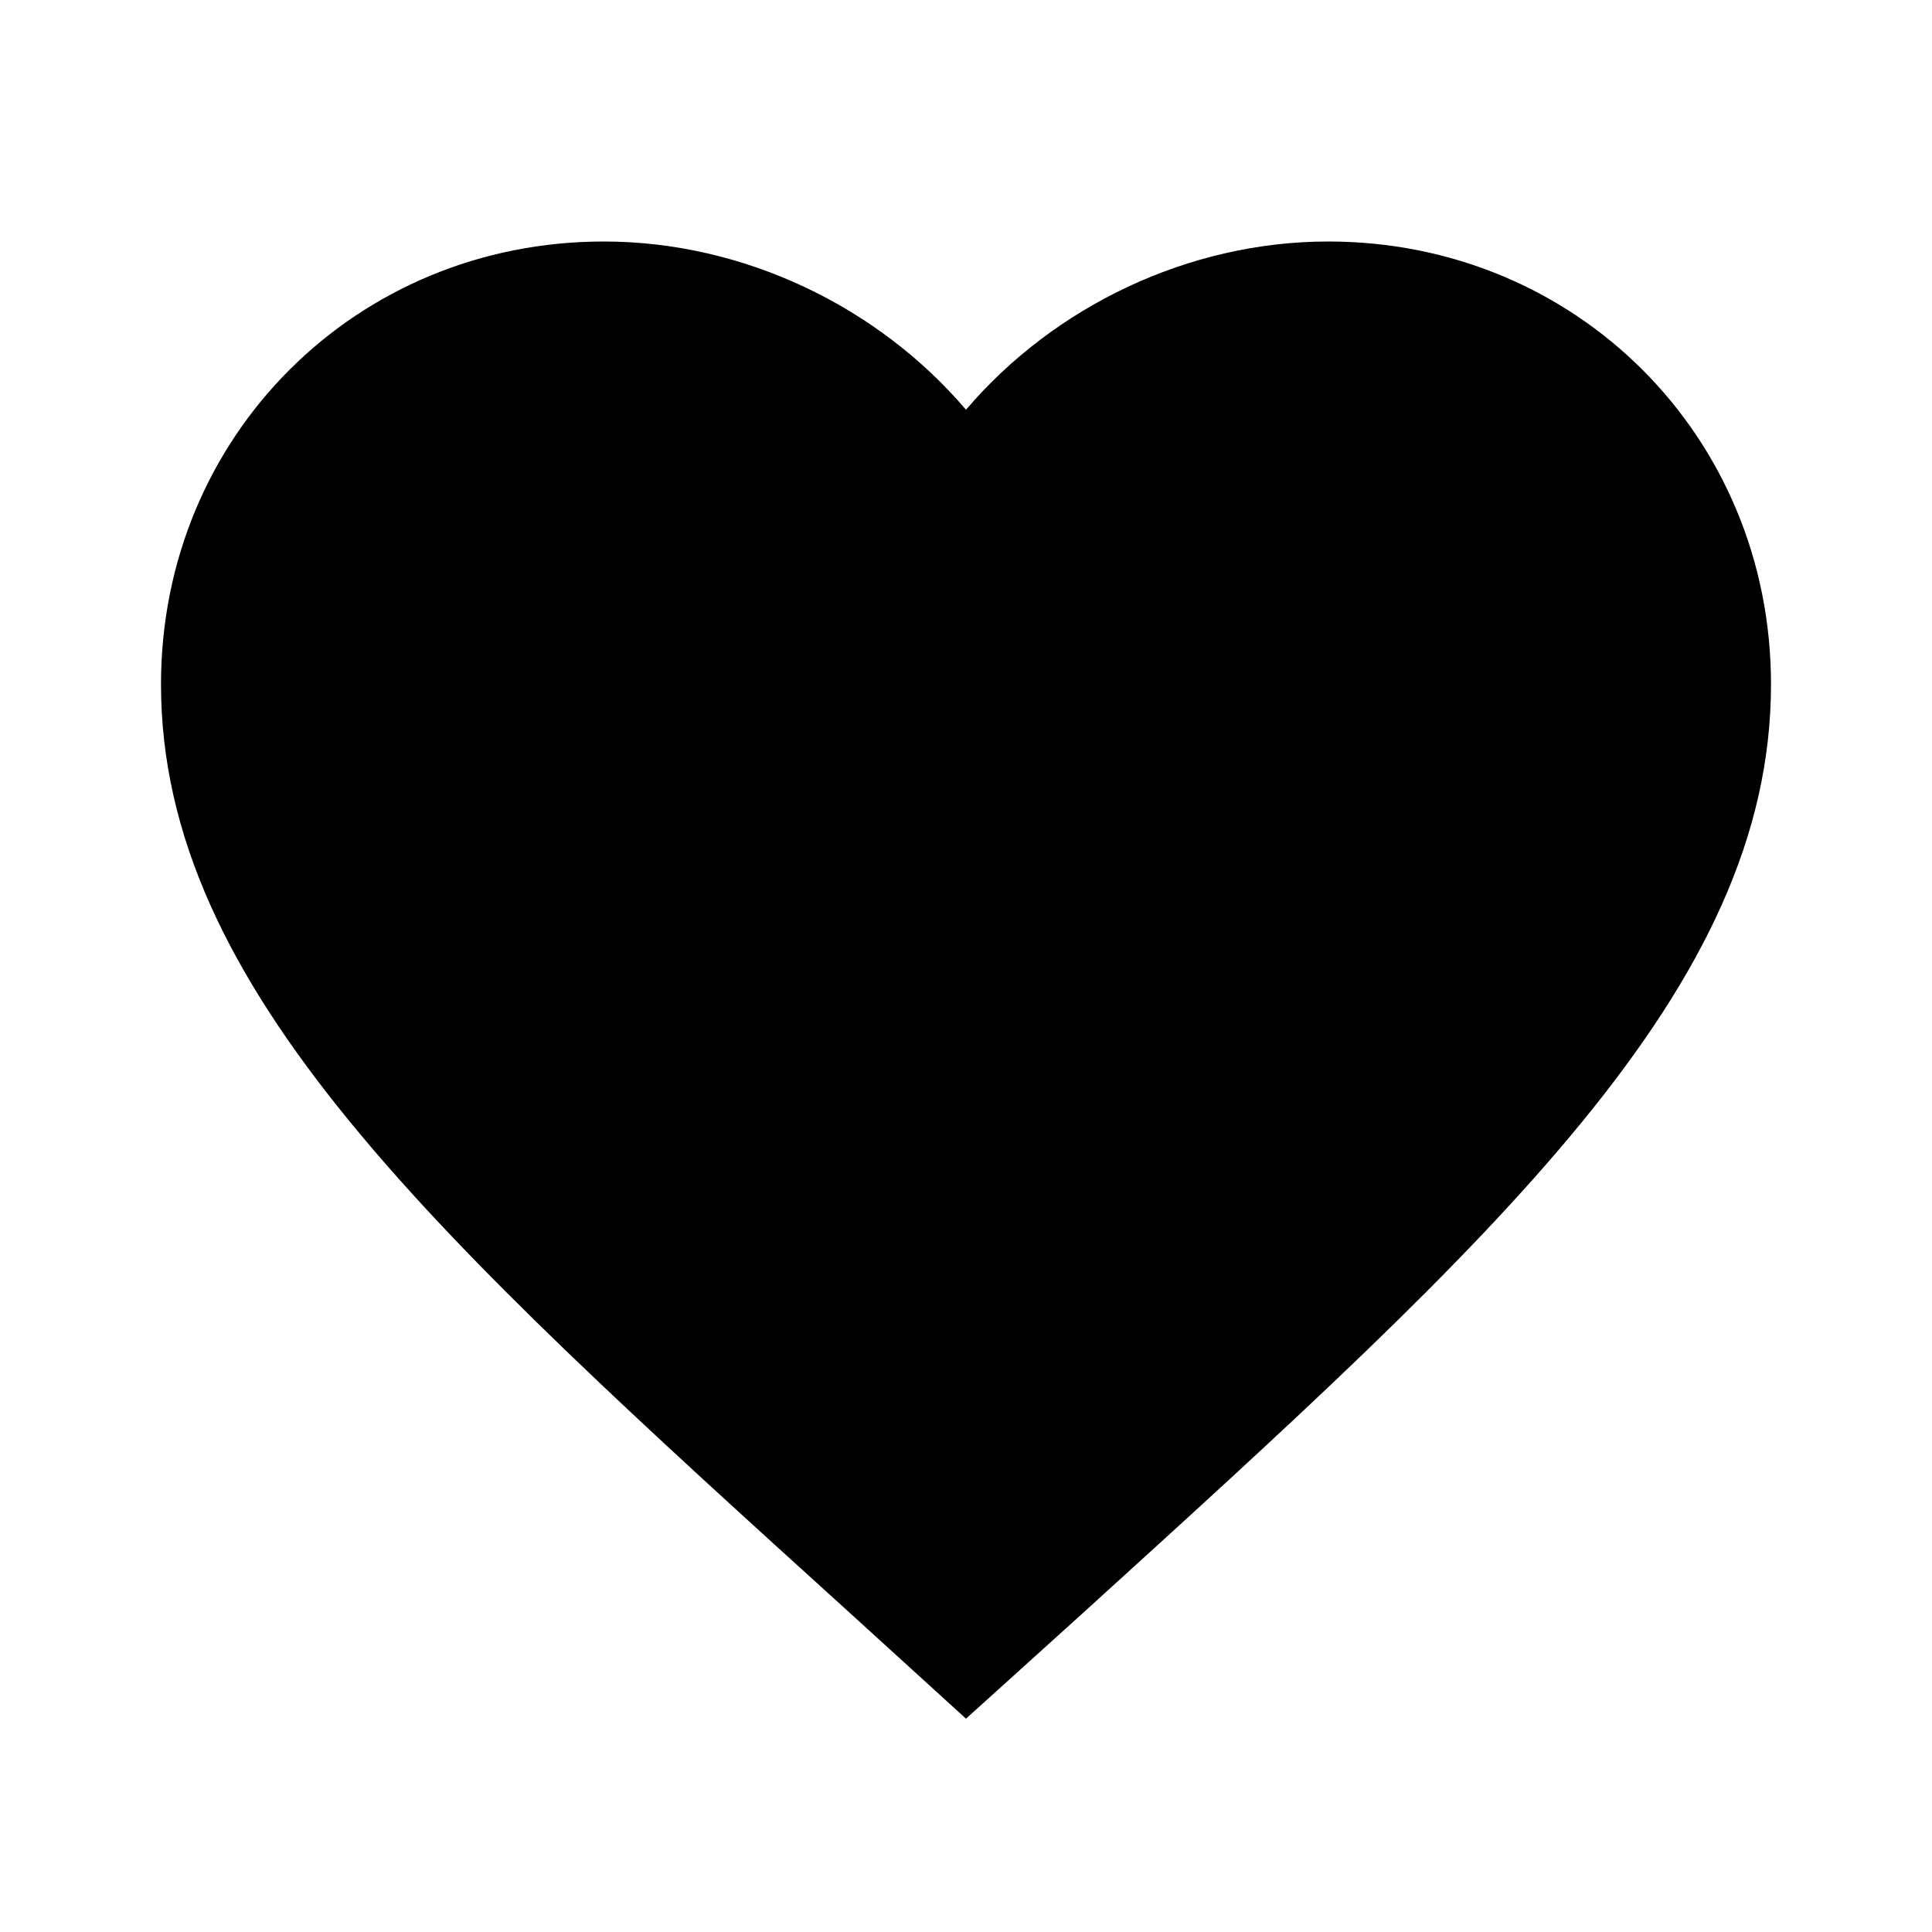
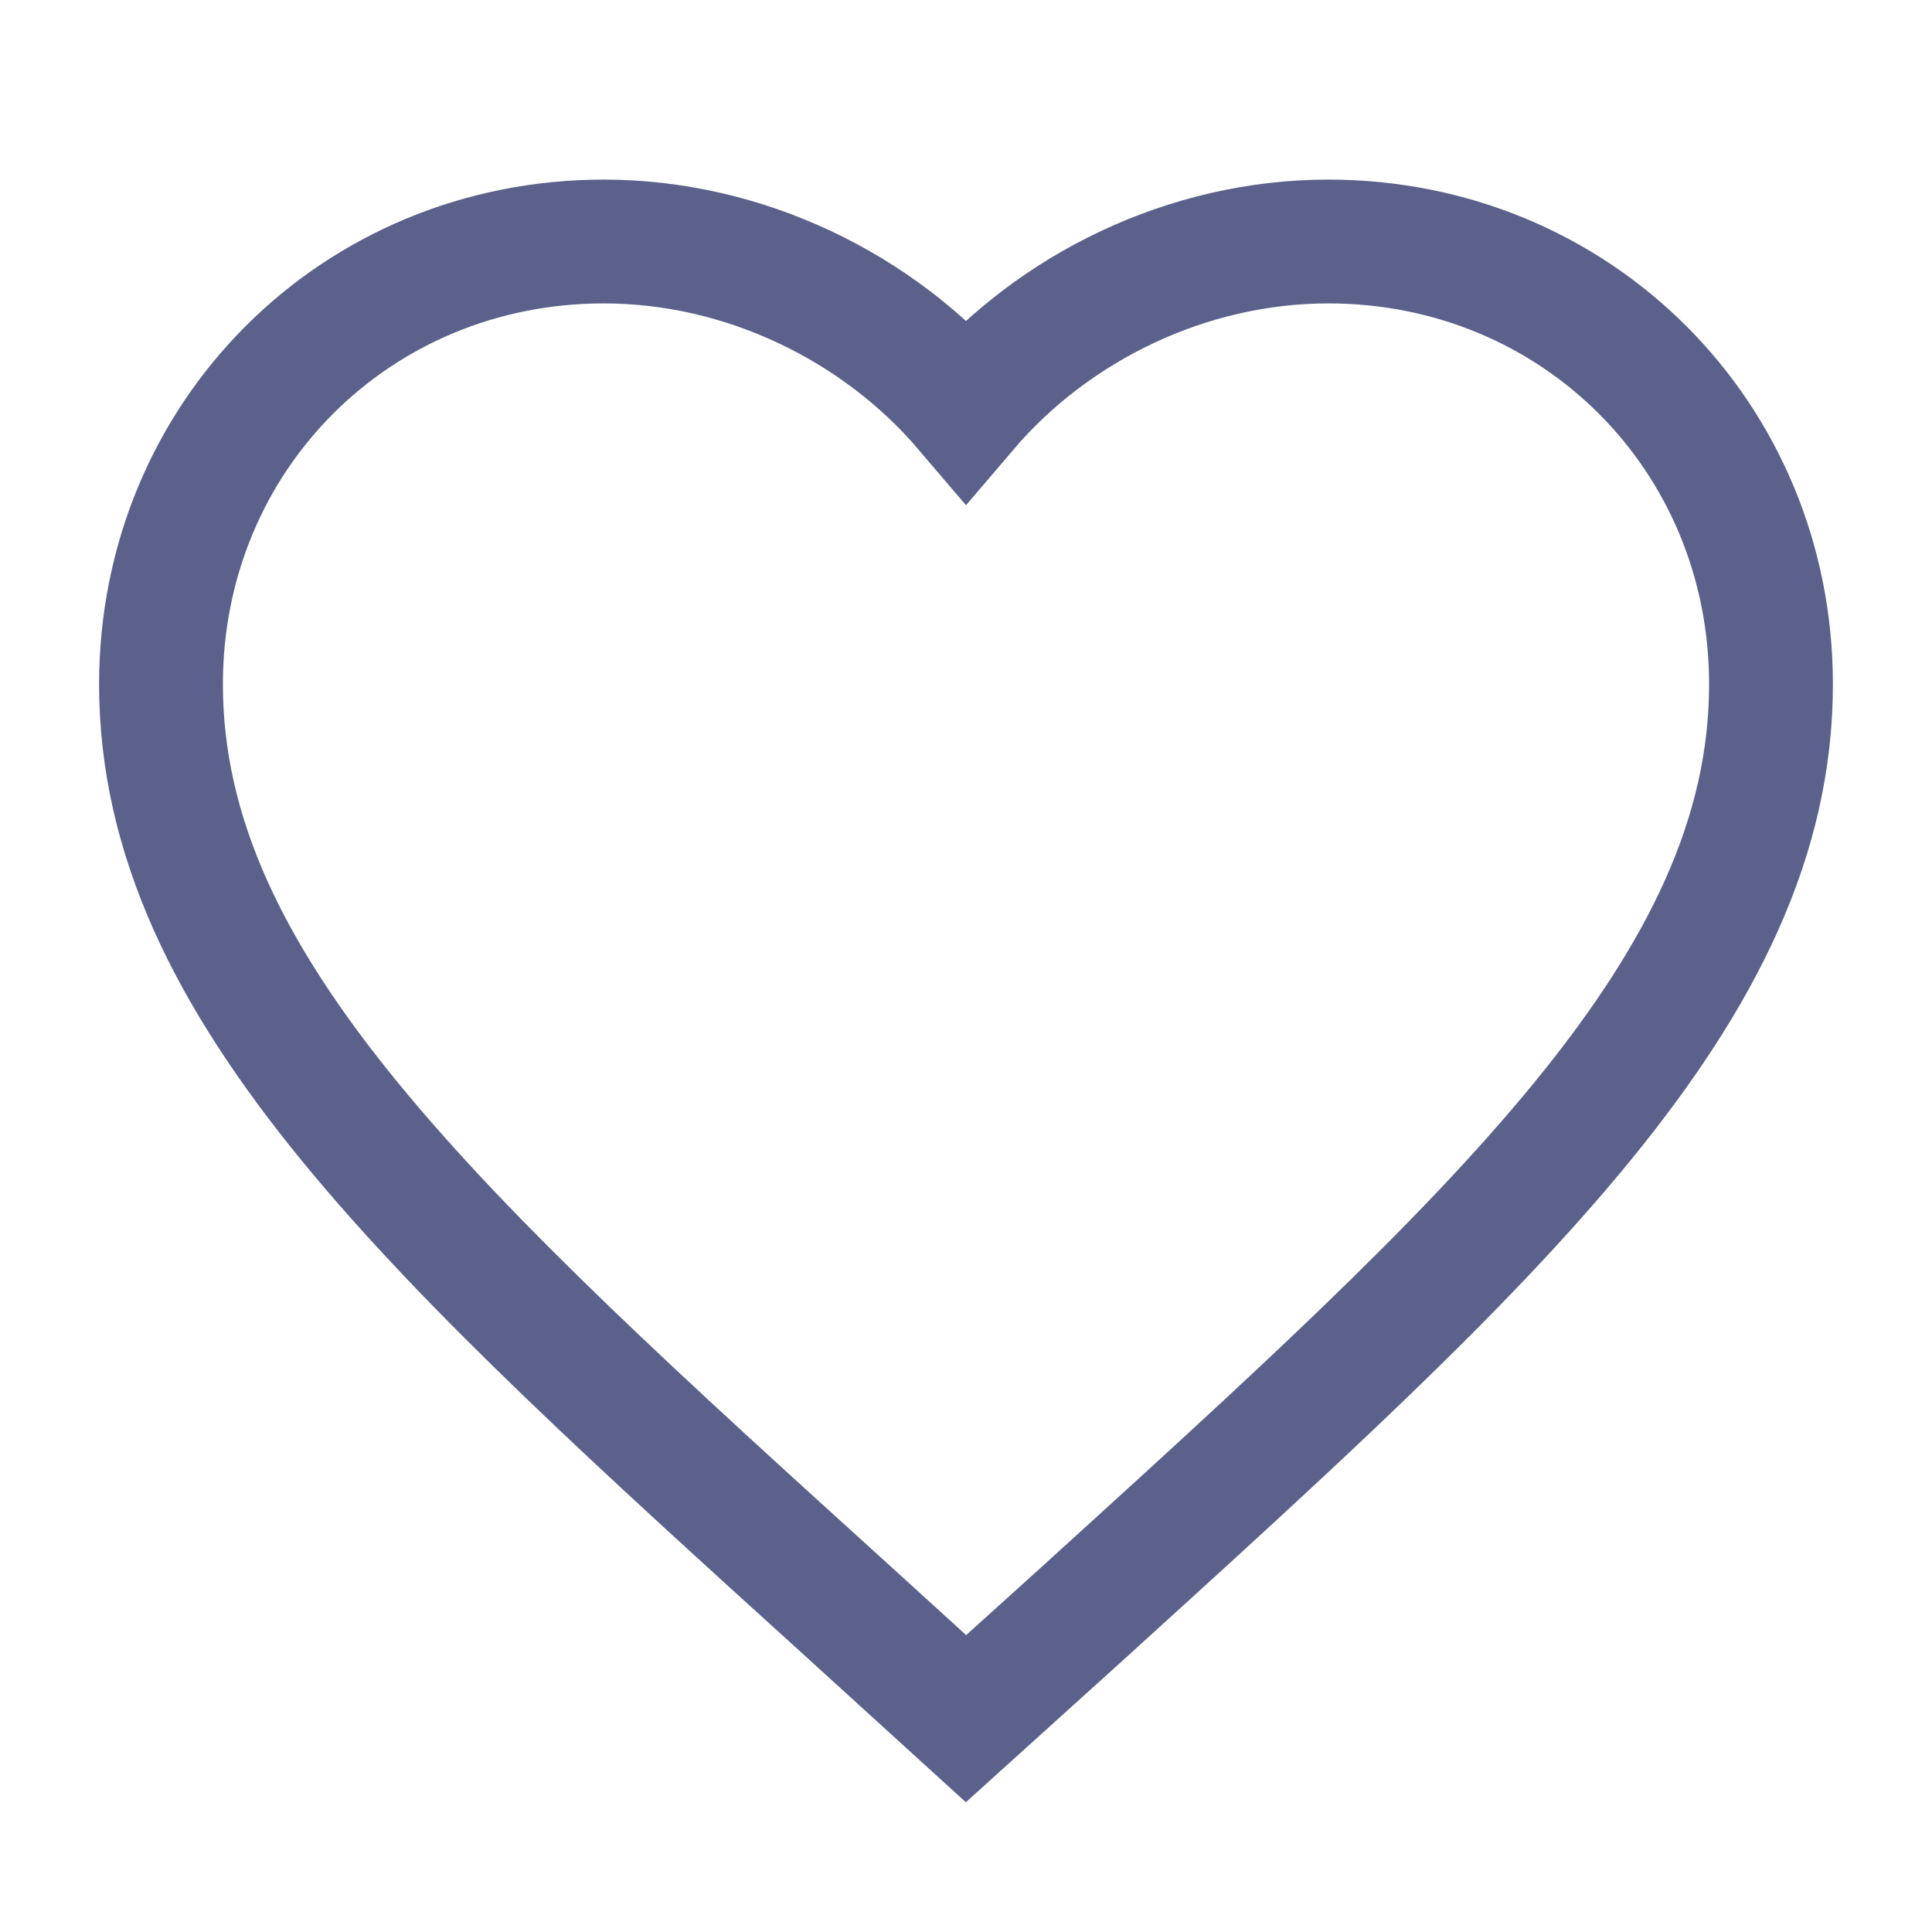
- <svg xmlns="http://www.w3.org/2000/svg" height="24px" viewBox="0 0 24 24" width="24px" fill="#000000">
+ <svg xmlns="http://www.w3.org/2000/svg" height="24px" viewBox="0 0 24 24" width="24px" fill="transparent">
  <path d="M0 0h24v24H0z" fill="none" />
-   <path d="M12 21.35l-1.45-1.32C5.4 15.36 2 12.28 2 8.5 2 5.42 4.42 3 7.5 3c1.74 0 3.41.81 4.5 2.09C13.09 3.81 14.76 3 16.5 3 19.58 3 22 5.42 22 8.5c0 3.78-3.4 6.86-8.55 11.54L12 21.35z" />
+   <path d="M12 21.35l-1.45-1.32C5.4 15.36 2 12.28 2 8.5 2 5.42 4.42 3 7.5 3c1.74 0 3.41.81 4.5 2.09C13.09 3.81 14.76 3 16.5 3 19.58 3 22 5.42 22 8.5c0 3.78-3.4 6.86-8.55 11.54L12 21.35z" stroke="#5b618a" stroke-width="1.538" />
</svg>
